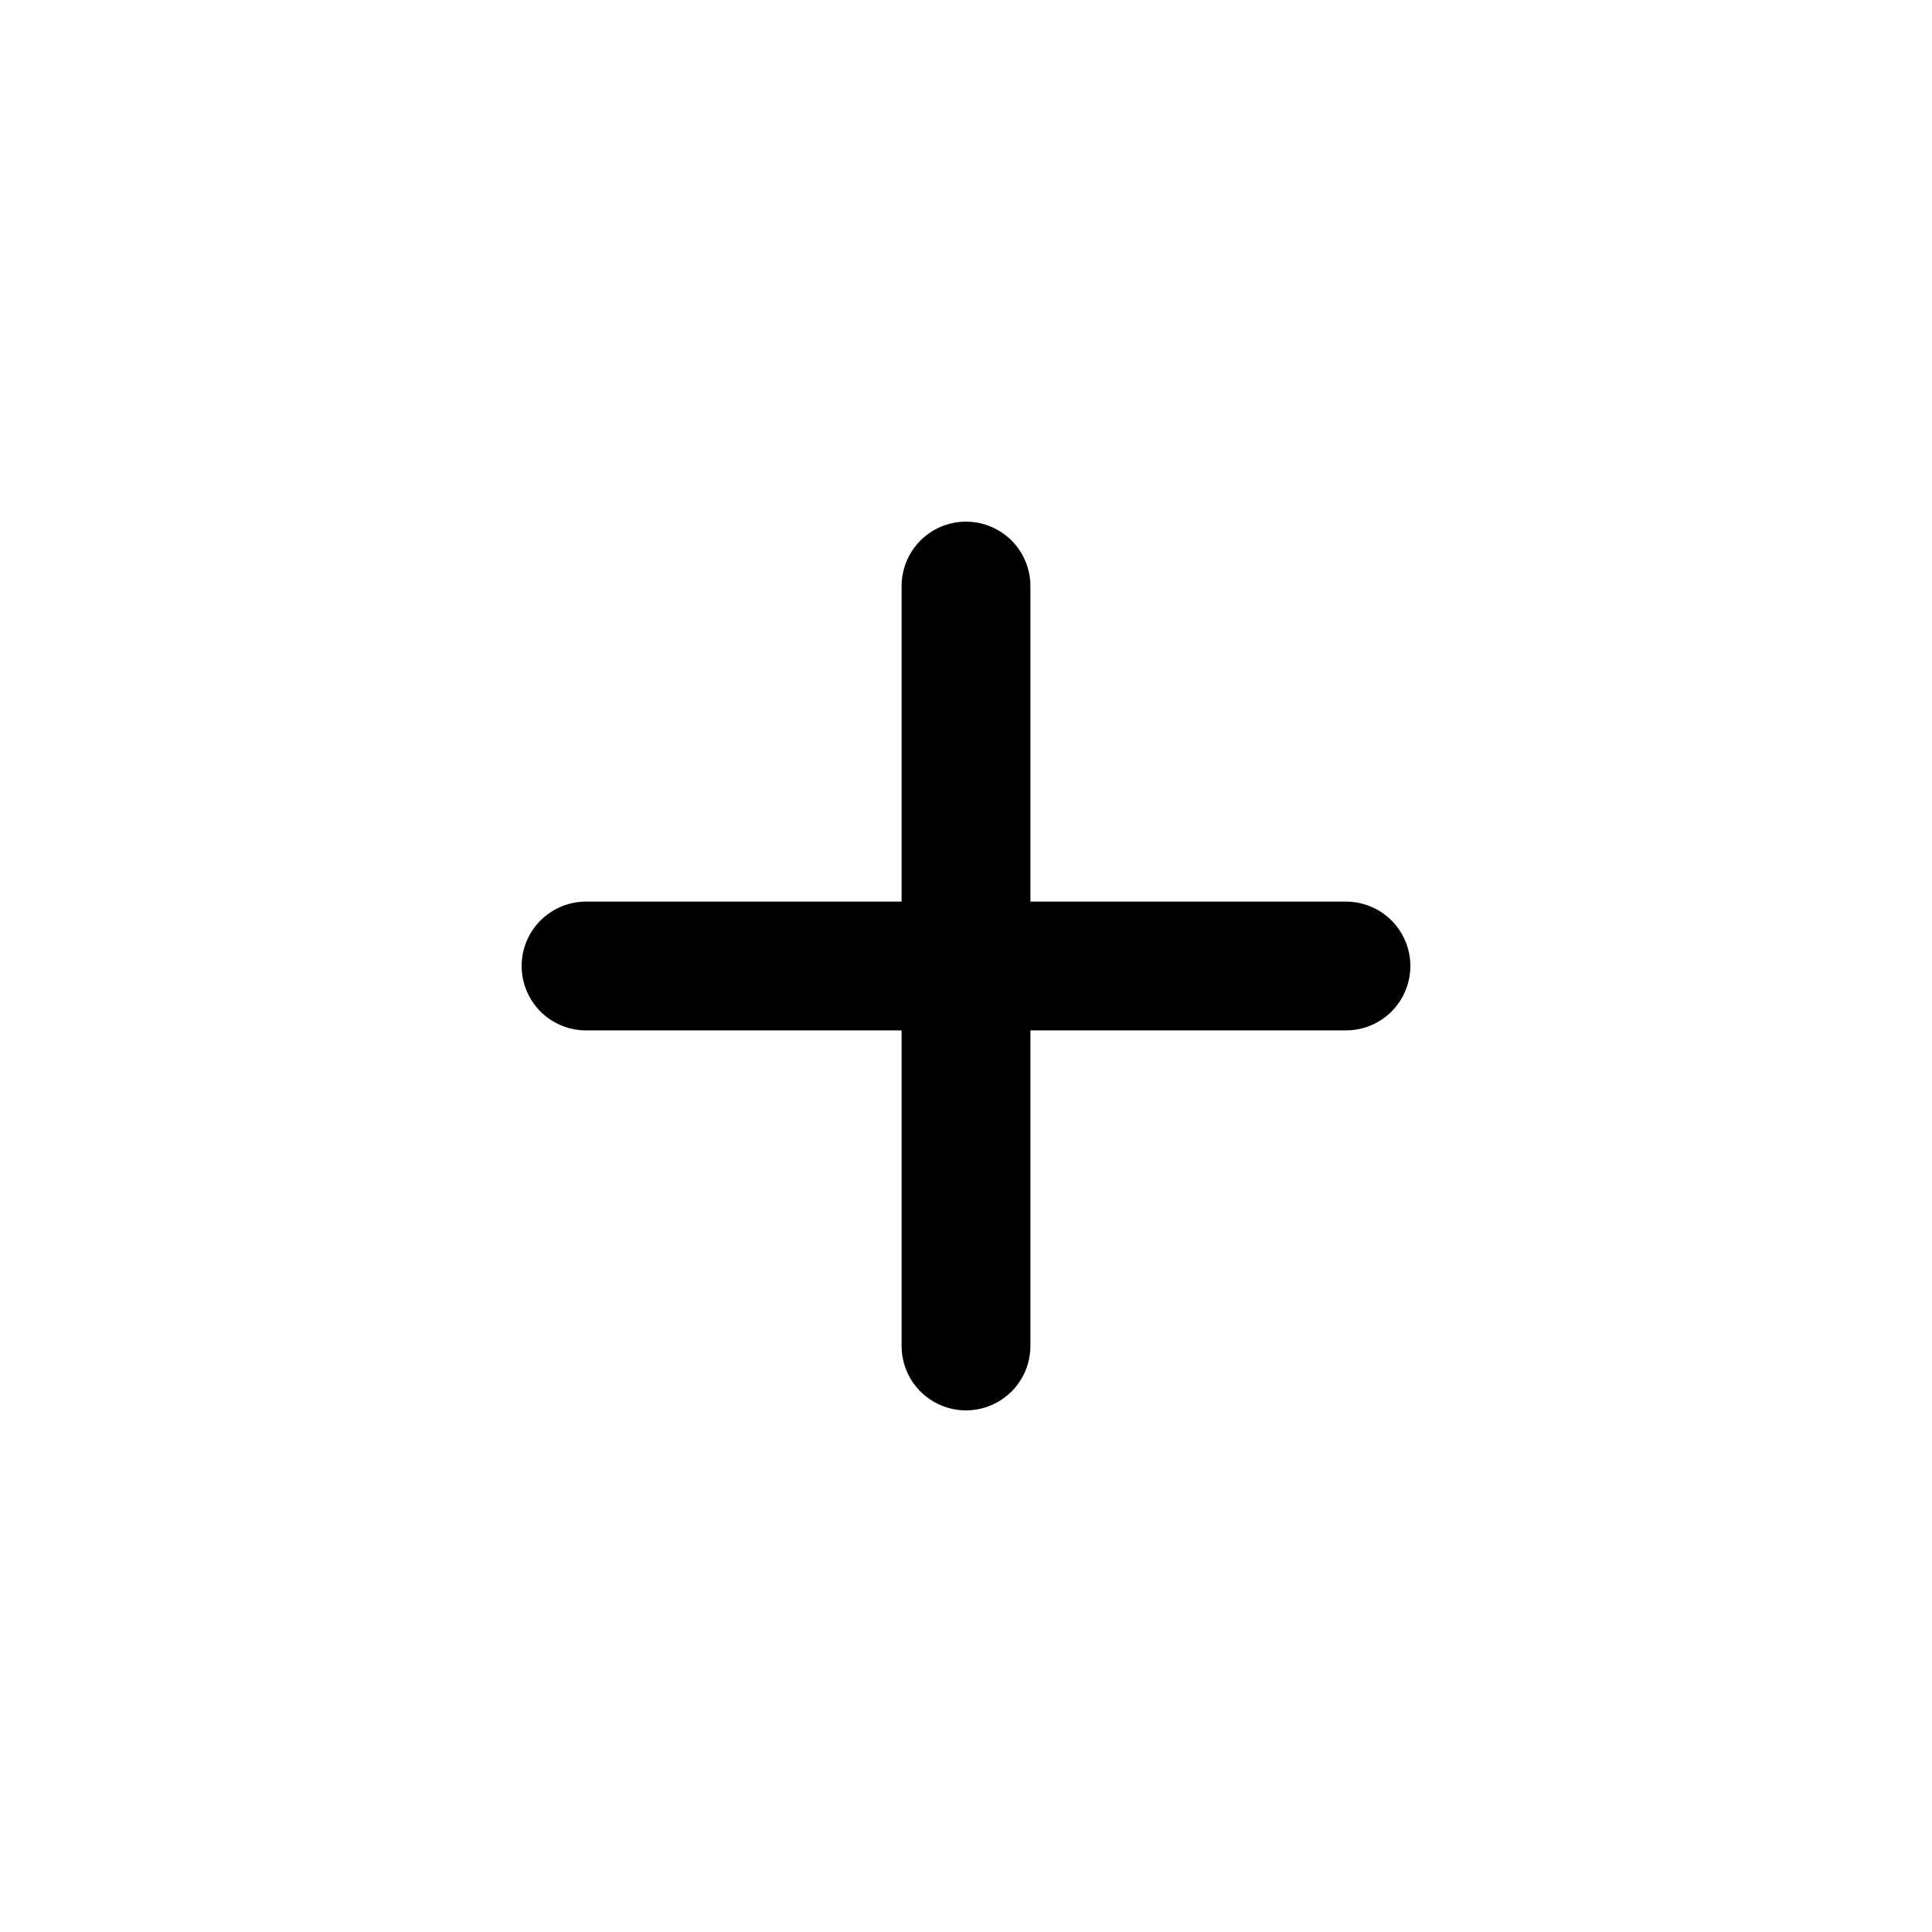
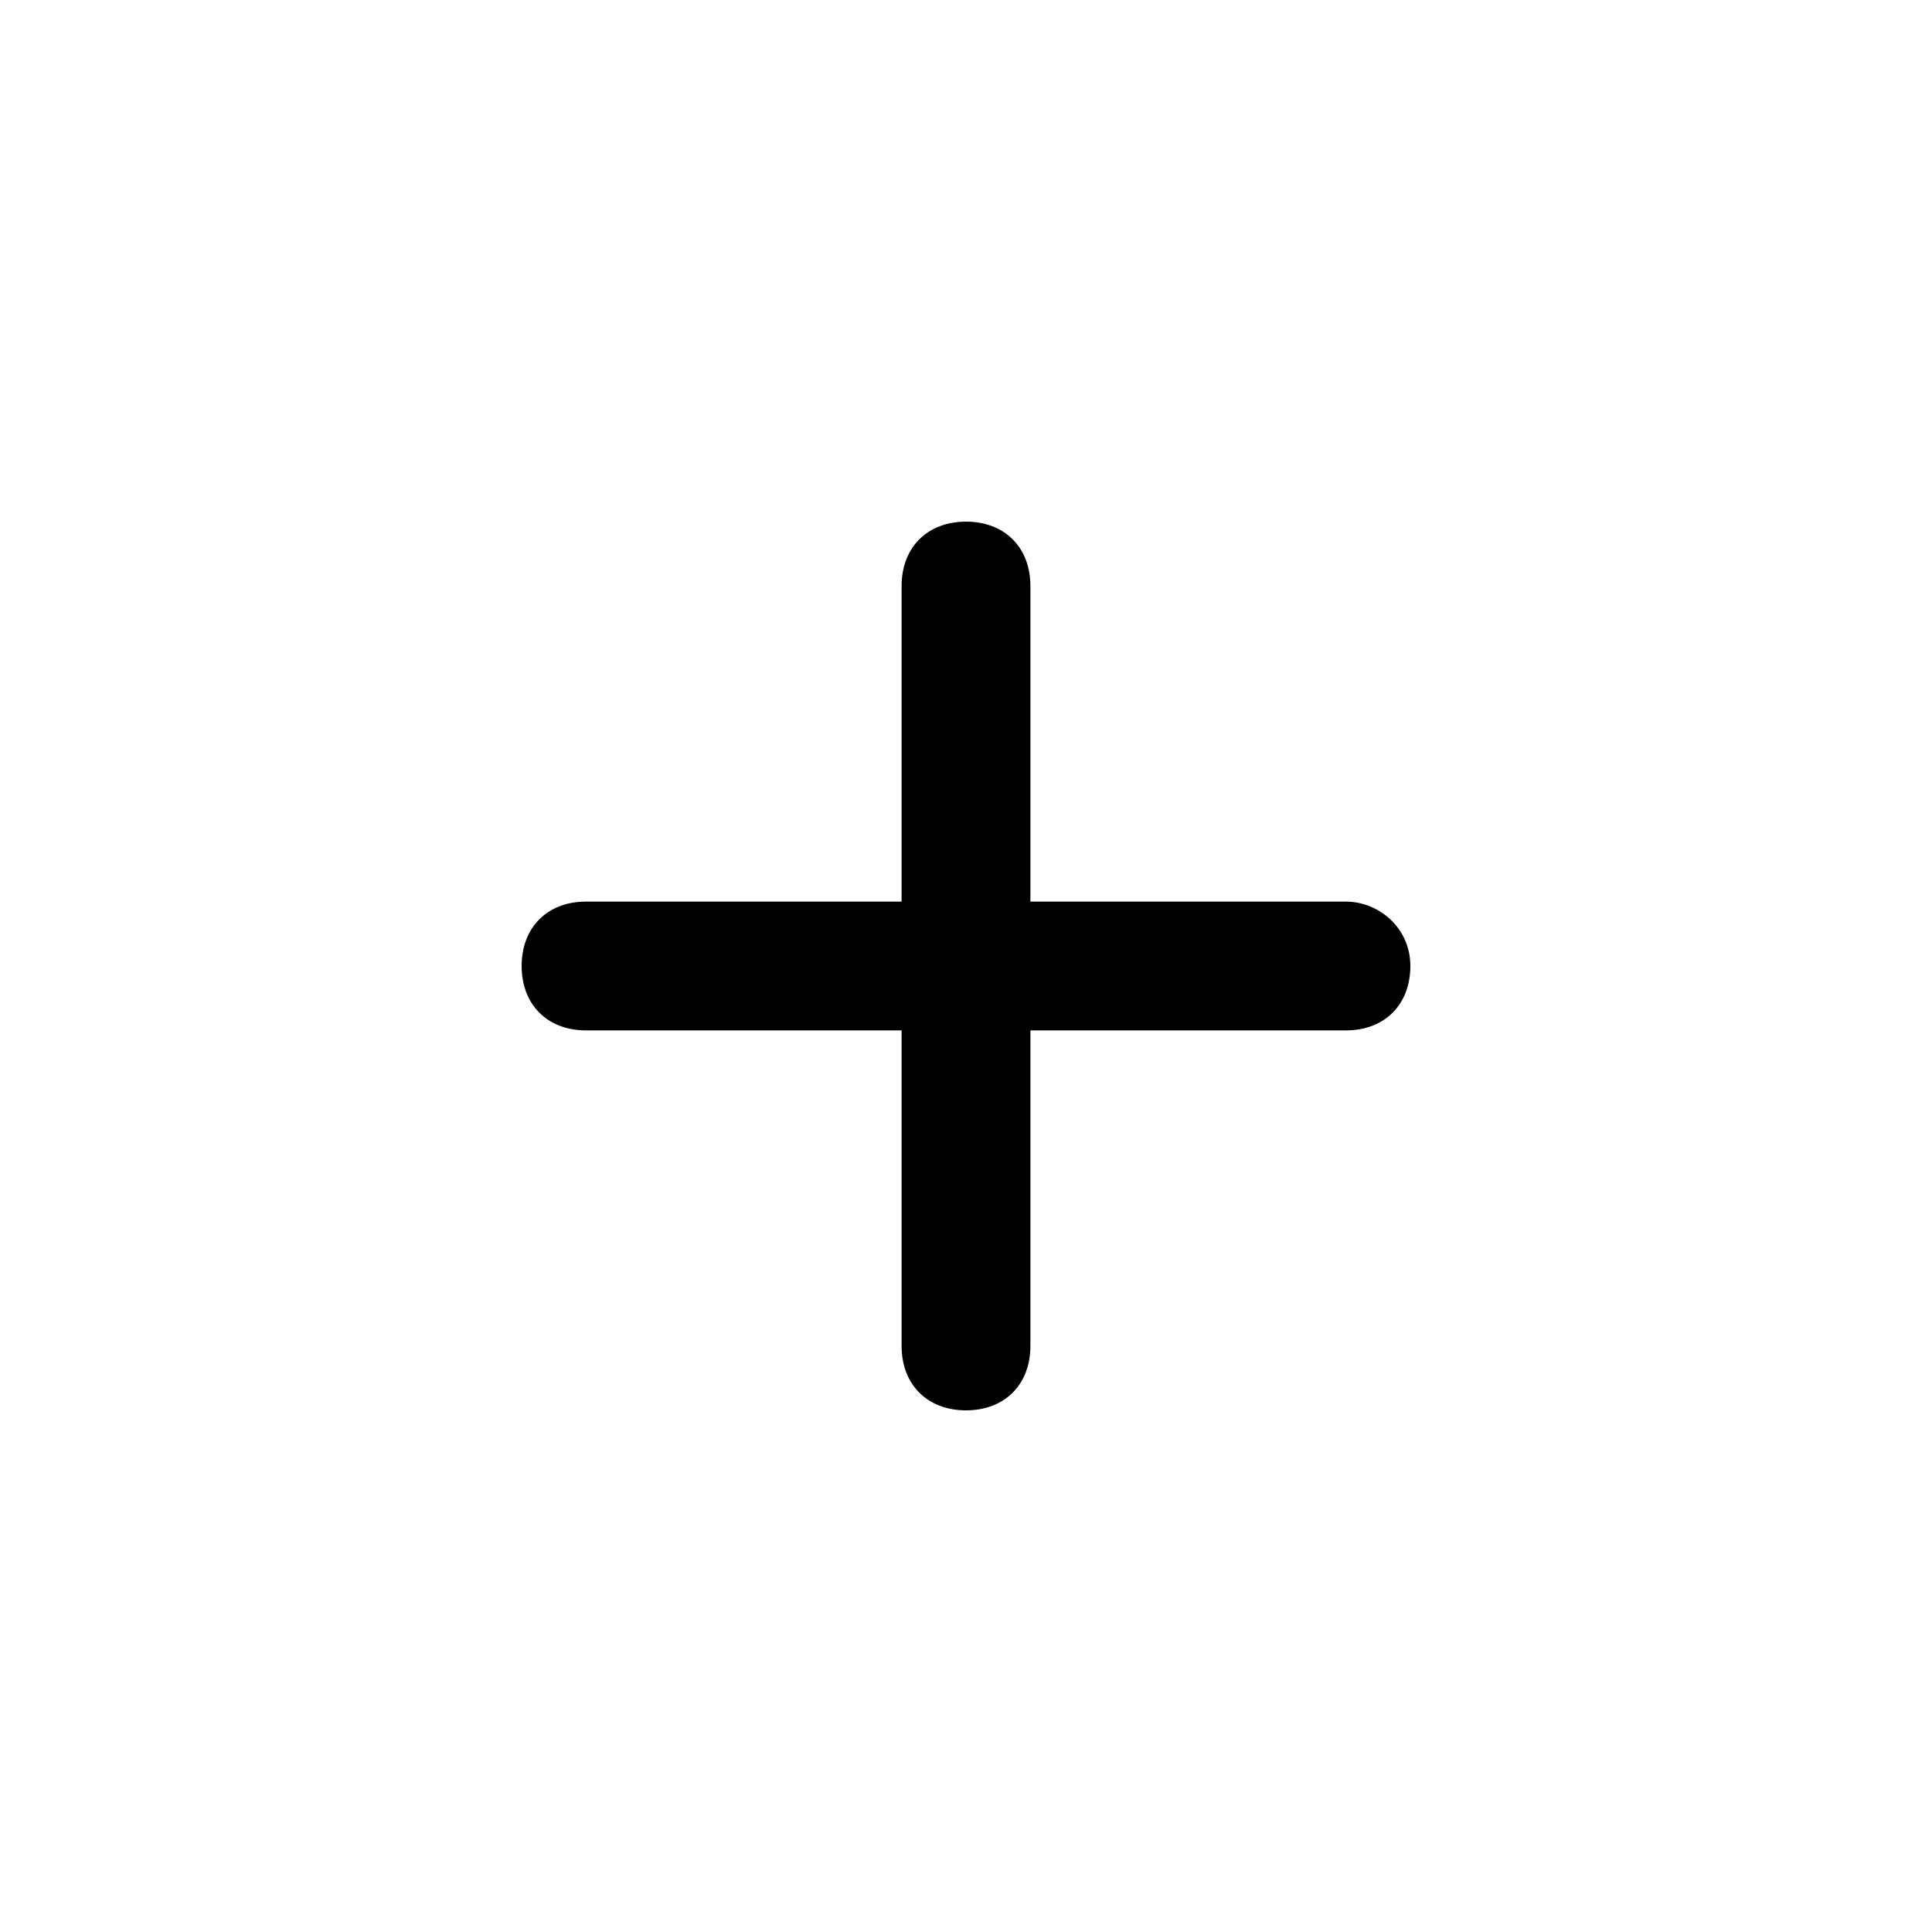
<svg xmlns="http://www.w3.org/2000/svg" version="1.1" id="menu-add-btn" x="0px" y="0px" viewBox="0 0 30 30" style="enable-background:new 0 0 30 30;" xml:space="preserve">
-   <style type="text/css">
- 	.st0{fill:none;stroke:#000000;stroke-width:2;stroke-linecap:round;stroke-linejoin:round;stroke-miterlimit:10;}
- </style>
-   <line class="st0" x1="9.1" y1="15" x2="20.9" y2="15" />
-   <line class="st0" x1="15" y1="20.9" x2="15" y2="9.1" />
+   <path d="M20.9,14H16V9.1c0-0.6-0.4-1-1-1s-1,0.4-1,1V14H9.1c-0.6,0-1,0.4-1,1s0.4,1,1,1H14v4.9c0,0.6,0.4,1,1,1s1-0.4,1-1V16h4.9  c0.6,0,1-0.4,1-1S21.4,14,20.9,14z" />
</svg>
